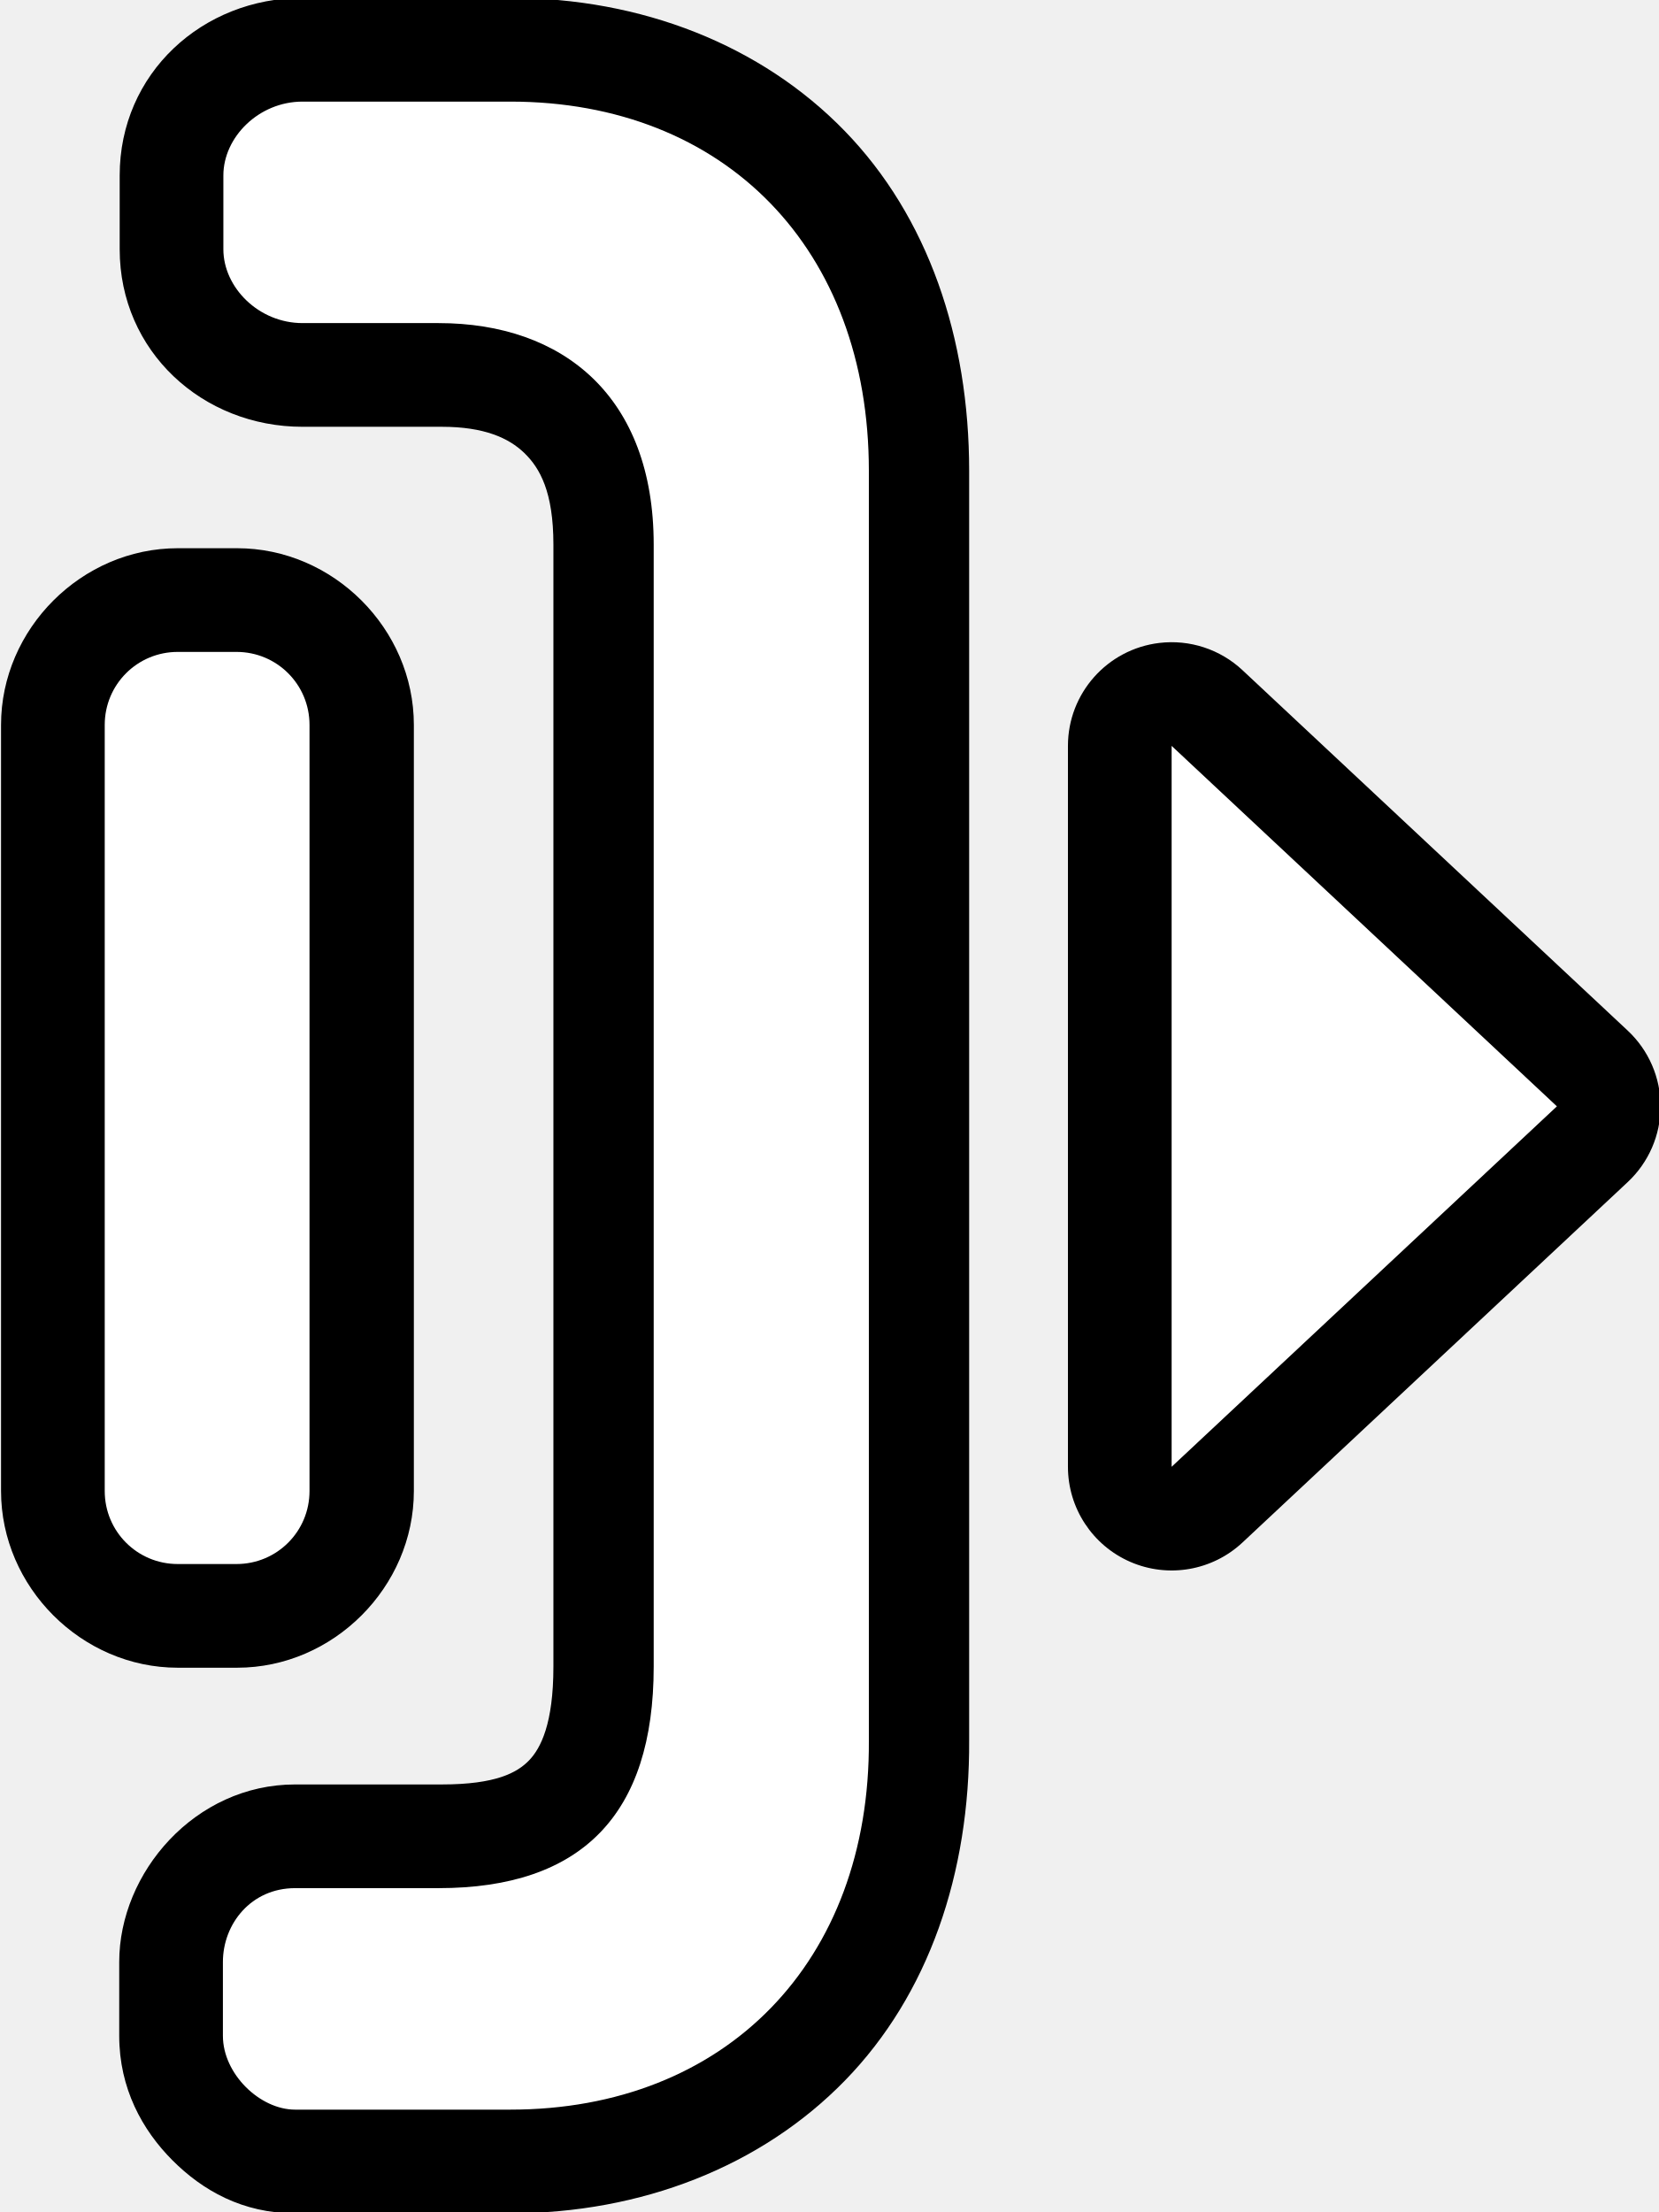
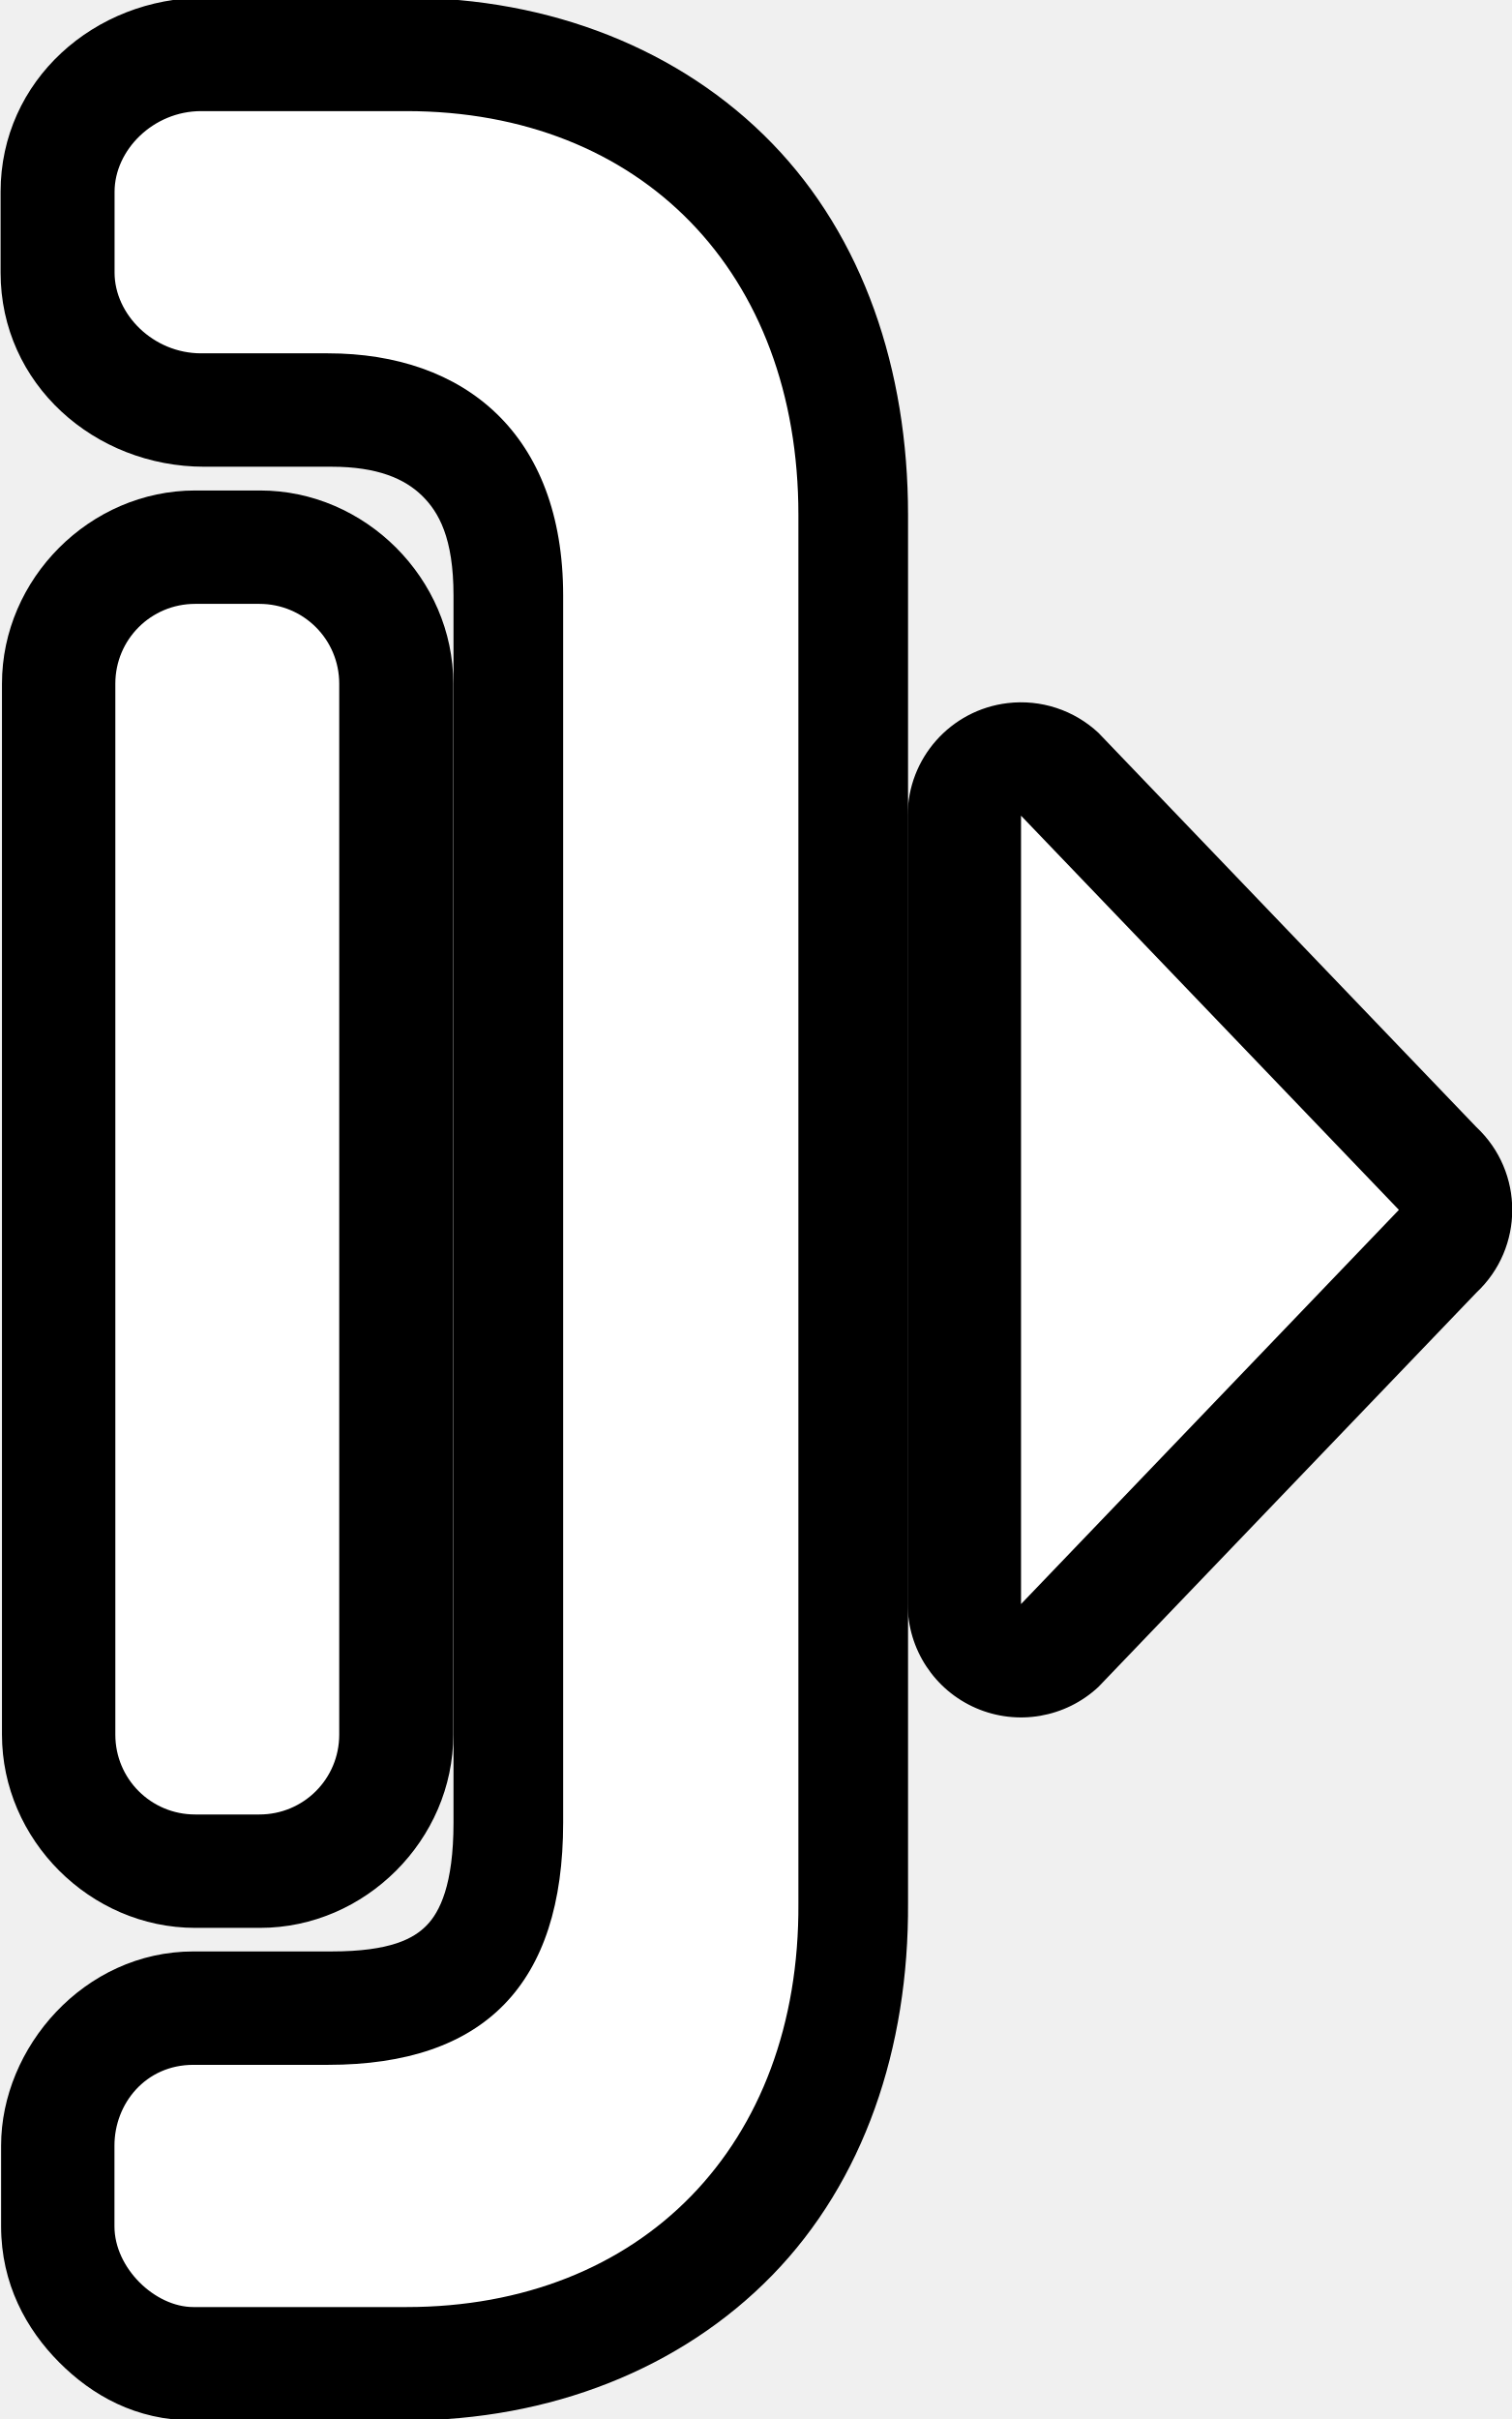
- <svg xmlns="http://www.w3.org/2000/svg" width="1200" height="1600" viewBox="0 0 1200 1600" fill="none" version="1.1" id="svg4">
+ <svg xmlns="http://www.w3.org/2000/svg" width="1000" height="1600" viewBox="0 0 1000 1600" fill="none" version="1.1" id="svg4">
  <defs id="defs4">
    <filter id="filter0_d_40_365" x="55.1" y="13.622" width="155.883" height="230.843" filterUnits="userSpaceOnUse" color-interpolation-filters="sRGB">
      <feFlood flood-opacity="0" result="BackgroundImageFix" id="feFlood2" />
      <feColorMatrix in="SourceAlpha" type="matrix" values="0 0 0 0 0 0 0 0 0 0 0 0 0 0 0 0 0 0 127 0" result="hardAlpha" id="feColorMatrix2" />
      <feOffset dx="-3" dy="7" id="feOffset2" />
      <feGaussianBlur stdDeviation="7.5" id="feGaussianBlur2" />
      <feColorMatrix type="matrix" values="0 0 0 0 0 0 0 0 0 0 0 0 0 0 0 0 0 0 0.3 0" id="feColorMatrix3" />
      <feBlend mode="normal" in2="BackgroundImageFix" result="effect1_dropShadow_40_365" id="feBlend3" />
      <feBlend mode="normal" in="SourceGraphic" in2="effect1_dropShadow_40_365" result="shape" id="feBlend4" />
    </filter>
    <filter id="filter0_d_40_649" x="3.18" y="28.6" width="243.2" height="218.88" filterUnits="userSpaceOnUse" color-interpolation-filters="sRGB">
      <feFlood flood-opacity="0" result="BackgroundImageFix" id="feFlood2-0" />
      <feColorMatrix in="SourceAlpha" type="matrix" values="0 0 0 0 0 0 0 0 0 0 0 0 0 0 0 0 0 0 127 0" result="hardAlpha" id="feColorMatrix2-2" />
      <feOffset dx="-3.84" dy="8.96" id="feOffset2-0" />
      <feGaussianBlur stdDeviation="9.6" id="feGaussianBlur2-2" />
      <feColorMatrix type="matrix" values="0 0 0 0 0 0 0 0 0 0 0 0 0 0 0 0 0 0 0.3 0" id="feColorMatrix3-1" />
      <feBlend mode="normal" in2="BackgroundImageFix" result="effect1_dropShadow_40_649" id="feBlend3-5" />
      <feBlend mode="normal" in="SourceGraphic" in2="effect1_dropShadow_40_649" result="shape" id="feBlend4-5" />
    </filter>
    <filter id="filter0_d_40_649-2" x="3.18" y="28.6" width="243.2" height="218.88" filterUnits="userSpaceOnUse" color-interpolation-filters="sRGB">
      <feFlood flood-opacity="0" result="BackgroundImageFix" id="feFlood2-3" />
      <feColorMatrix in="SourceAlpha" type="matrix" values="0 0 0 0 0 0 0 0 0 0 0 0 0 0 0 0 0 0 127 0" result="hardAlpha" id="feColorMatrix2-3" />
      <feOffset dx="-3.84" dy="8.96" id="feOffset2-1" />
      <feGaussianBlur stdDeviation="0" id="feGaussianBlur2-9" />
      <feColorMatrix type="matrix" values="0 0 0 0 0 0 0 0 0 0 0 0 0 0 0 0 0 0 0.3 0" id="feColorMatrix3-10" />
      <feBlend mode="normal" in2="BackgroundImageFix" result="effect1_dropShadow_40_649" id="feBlend3-55" />
      <feBlend mode="normal" in="SourceGraphic" in2="effect1_dropShadow_40_649" result="shape" id="feBlend4-3" />
    </filter>
    <filter id="filter6" x="3.18" y="28.6" width="243.2" height="218.88" filterUnits="userSpaceOnUse" color-interpolation-filters="sRGB">
      <feFlood flood-opacity="0" result="BackgroundImageFix" id="feFlood1" />
      <feColorMatrix in="SourceAlpha" type="matrix" values="0 0 0 0 0 0 0 0 0 0 0 0 0 0 0 0 0 0 127 0" result="hardAlpha" id="feColorMatrix1" />
      <feOffset dx="-3.84" dy="8.96" id="feOffset1" />
      <feGaussianBlur stdDeviation="7.285 3.826" id="feGaussianBlur1" />
      <feColorMatrix type="matrix" values="0 0 0 0 0 0 0 0 0 0 0 0 0 0 0 0 0 0 0.3 0" id="feColorMatrix4" />
      <feBlend mode="normal" in2="BackgroundImageFix" result="effect1_dropShadow_40_649" id="feBlend5" />
      <feBlend mode="normal" in="SourceGraphic" in2="effect1_dropShadow_40_649" result="shape" id="feBlend6" />
    </filter>
  </defs>
-   <g id="path1" transform="translate(-6.556741)">
-     <path style="color:#000000;fill:#000000;stroke-linecap:round;stroke-linejoin:round;-inkscape-stroke:none;paint-order:stroke fill markers" d="m 845.131,465.057 a 75.007,75.007 0 0 0 -66.102,74.461 v 521.453 a 75.007,75.007 0 0 0 126.24,54.768 L 1183.943,855.014 a 75.007,75.007 0 0 0 0,-109.535 L 905.27,484.75 a 75.007,75.007 0 0 0 -60.139,-19.693 z m 83.898,247.338 93.898,87.852 -93.898,87.85 z" id="path7" />
-     <path style="color:#000000;fill:#ffffff;stroke-linecap:round;stroke-linejoin:round;-inkscape-stroke:none;paint-order:stroke fill markers" d="M 854.029,539.517 1132.704,800.246 854.029,1060.97 Z" id="path8" />
+   <g id="path1" transform="translate(-178.5314)">
+     <path style="color:#000000;fill:#000000;stroke-linecap:round;stroke-linejoin:round;-inkscape-stroke:none;paint-order:stroke fill markers" d="m 845.131,465.057 c -37.706,4.509 -66.093,36.486 -66.102,74.461 v 521.453 c 0.007,29.878 17.745,56.903 45.155,68.794 27.41,11.891 59.263,6.381 81.085,-14.027 L 1155.258,855.014 c 31.676,-29.642 31.676,-79.893 0,-109.535 L 905.27,484.75 c -16.16,-15.113 -38.169,-22.32 -60.139,-19.693 z" id="path7" />
+     <path style="color:#000000;fill:#ffffff;stroke-linecap:round;stroke-linejoin:round;-inkscape-stroke:none;paint-order:stroke fill markers" d="M 854.029,539.517 1104.019,800.246 854.029,1060.97 Z" id="path8" />
  </g>
-   <g id="path2">
-     <path style="color:#000000;fill:#000000;stroke-linecap:round;stroke-linejoin:round;-inkscape-stroke:none;paint-order:stroke fill markers" d="M 218.85,-1.504 C 146.484,-1.504 86.572,53.032 86.572,126.898 v 53.402 c 0,73.866 59.911,128.404 132.277,128.404 h 100.814 c 30.467,0 48.324,8.057 59.59,18.955 11.266,10.899 21.043,28.106 21.043,66.252 v 811.623 c 0,41.26 -9.179,59.121 -17.705,67.898 -8.526,8.777 -23.917,17.311 -62.928,17.311 H 213.449 c -72.366,0 -127.215,63.705 -127.215,128.404 v 53.402 c 0,38.056 16.757,68.257 38.473,90.025 21.715,21.768 50.675,38.377 88.742,38.377 h 155.633 c 94.973,0 181.658,-33.998 242.145,-96.098 60.486,-62.1 90.365,-149.824 89.783,-246.369 l 0.002,0.453 V 340.51 c 0,-96.295 -29.761,-183.752 -90.078,-245.844 C 550.616,32.575 464.055,-1.504 369.082,-1.504 Z M 236.572,148.496 h 132.51 c 60.66,0 103.794,19.324 134.262,50.688 30.468,31.364 50.127,77.413 50.127,141.326 v 918.43 c 2.1e-4,0.15 8.8e-4,0.301 0.002,0.451 0.383,63.664 -19.158,109.447 -49.699,140.803 -30.541,31.355 -74.031,50.76 -134.691,50.76 h -132.848 v -10.209 h 80.971 c 64.745,0 127.168,-18.167 170.52,-62.793 43.351,-44.626 60.113,-106.87 60.113,-172.416 V 393.912 c 0,-68.659 -22.813,-131.556 -66.75,-174.061 -43.937,-42.504 -103.896,-61.146 -163.883,-61.146 h -80.633 z" id="path10" />
-     <path style="color:#000000;fill:#ffffff;stroke-linecap:round;stroke-linejoin:round;-inkscape-stroke:none;paint-order:stroke fill markers" d="m 218.849,73.495 c -31.733,0 -57.278,25.788 -57.278,53.403 v 53.403 c 0,27.615 25.544,53.403 57.278,53.403 h 98.355 c 90.454,0 155.634,53.403 155.634,160.209 v 811.623 c 0,106.806 -51.878,160.209 -155.634,160.209 H 213.449 c -31.733,0 -52.215,25.788 -52.215,53.403 v 53.403 c 0,27.615 26.785,53.403 52.215,53.403 h 155.633 c 155.633,0 260.353,-106.806 259.388,-267.015 V 340.51 c 0,-160.209 -103.755,-267.015 -259.388,-267.015 z" id="path11" />
+   <g id="path2" transform="translate(-100.2604)">
+     <path style="color:#000000;fill:#000000;stroke-linecap:round;stroke-linejoin:round;-inkscape-stroke:none;paint-order:stroke fill markers" d="m 235.386,-1.504 c -72.366,0 -134.736,54.536 -134.736,128.402 v 53.402 c 0,73.866 62.37,128.404 134.736,128.404 h 84.278 c 30.467,0 48.324,8.057 59.59,18.955 11.266,10.899 21.043,28.106 21.043,66.252 v 811.623 c 0,41.26 -9.179,59.121 -17.705,67.898 -8.526,8.777 -23.917,17.311 -62.928,17.311 h -91.462 c -72.366,0 -127.215,63.705 -127.215,128.404 v 53.402 c 0,38.056 16.757,68.257 38.473,90.025 21.715,21.768 50.675,38.377 88.742,38.377 h 140.88 c 94.973,0 181.658,-33.998 242.145,-96.098 60.486,-62.1 90.365,-149.824 89.783,-246.369 l 0.002,0.453 V 340.51 c 0,-96.295 -29.761,-183.752 -90.078,-245.844 C 550.616,32.575 464.055,-1.504 369.082,-1.504 Z" id="path10" />
+     <path style="color:#000000;fill:#ffffff;stroke-linecap:round;stroke-linejoin:round;-inkscape-stroke:none;paint-order:stroke fill markers" d="m 233.337,73.495 c -31.733,0 -57.278,25.788 -57.278,53.403 v 53.403 c 0,27.615 25.544,53.403 57.278,53.403 h 83.867 c 90.454,0 155.634,53.403 155.634,160.209 v 811.623 c 0,106.806 -51.878,160.209 -155.634,160.209 h -89.003 c -31.733,0 -52.215,25.788 -52.215,53.403 v 53.403 c 0,27.615 26.785,53.403 52.215,53.403 h 140.881 c 155.633,0 260.353,-106.806 259.388,-267.015 V 340.51 c 0,-160.209 -103.755,-267.015 -259.388,-267.015 z" id="path11" />
  </g>
-   <g id="rect2" transform="translate(-2.458778,12.74987)">
-     <path style="color:#000000;fill:#000000;stroke-linecap:round;stroke-linejoin:round;-inkscape-stroke:none;paint-order:stroke fill markers" d="m 131.025,383.793 c -69.511,0 -127.814,58.303 -127.814,127.814 v 554.135 c 0,69.511 58.303,127.812 127.814,127.812 h 42.977 c 69.511,0 127.812,-58.301 127.812,-127.812 V 511.607 c 0,-69.511 -58.301,-127.814 -127.812,-127.814 z m 22.186,150 h 8.439 v 509.762 h -8.439 z" id="path5" />
-     <path style="color:#000000;fill:#ffffff;stroke-linecap:round;stroke-linejoin:round;-inkscape-stroke:none;paint-order:stroke fill markers" d="m 131.025,458.794 h 42.498 c 29.259,0 52.813,23.555 52.813,52.813 v 554.135 c 0,29.259 -23.555,52.813 -52.813,52.813 h -42.498 c -29.259,0 -52.813,-23.555 -52.813,-52.813 V 511.607 c 0,-29.259 23.555,-52.813 52.813,-52.813 z" id="path6" />
+   <g id="rect2" transform="translate(-1.909254,12.74987)">
+     <path style="color:#000000;fill:#000000;stroke-linecap:round;stroke-linejoin:round;-inkscape-stroke:none;paint-order:stroke fill markers" d="m 131.025,311.669 c -69.511,0 -127.814,58.303 -127.814,127.814 V 1134.588 c 0,69.511 58.303,127.812 127.814,127.812 h 42.977 c 69.511,0 127.812,-58.301 127.812,-127.812 V 439.483 c 0,-69.511 -58.301,-127.814 -127.812,-127.814 z" id="path5" />
+     <path style="color:#000000;fill:#ffffff;stroke-linecap:round;stroke-linejoin:round;-inkscape-stroke:none;paint-order:stroke fill markers" d="m 131.025,386.67 h 42.498 c 29.259,0 52.813,23.555 52.813,52.813 v 695.105 c 0,29.259 -23.555,52.813 -52.813,52.813 h -42.498 c -29.259,0 -52.813,-23.555 -52.813,-52.813 V 439.483 c 0,-29.259 23.555,-52.813 52.813,-52.813 z" id="path6" />
  </g>
</svg>
